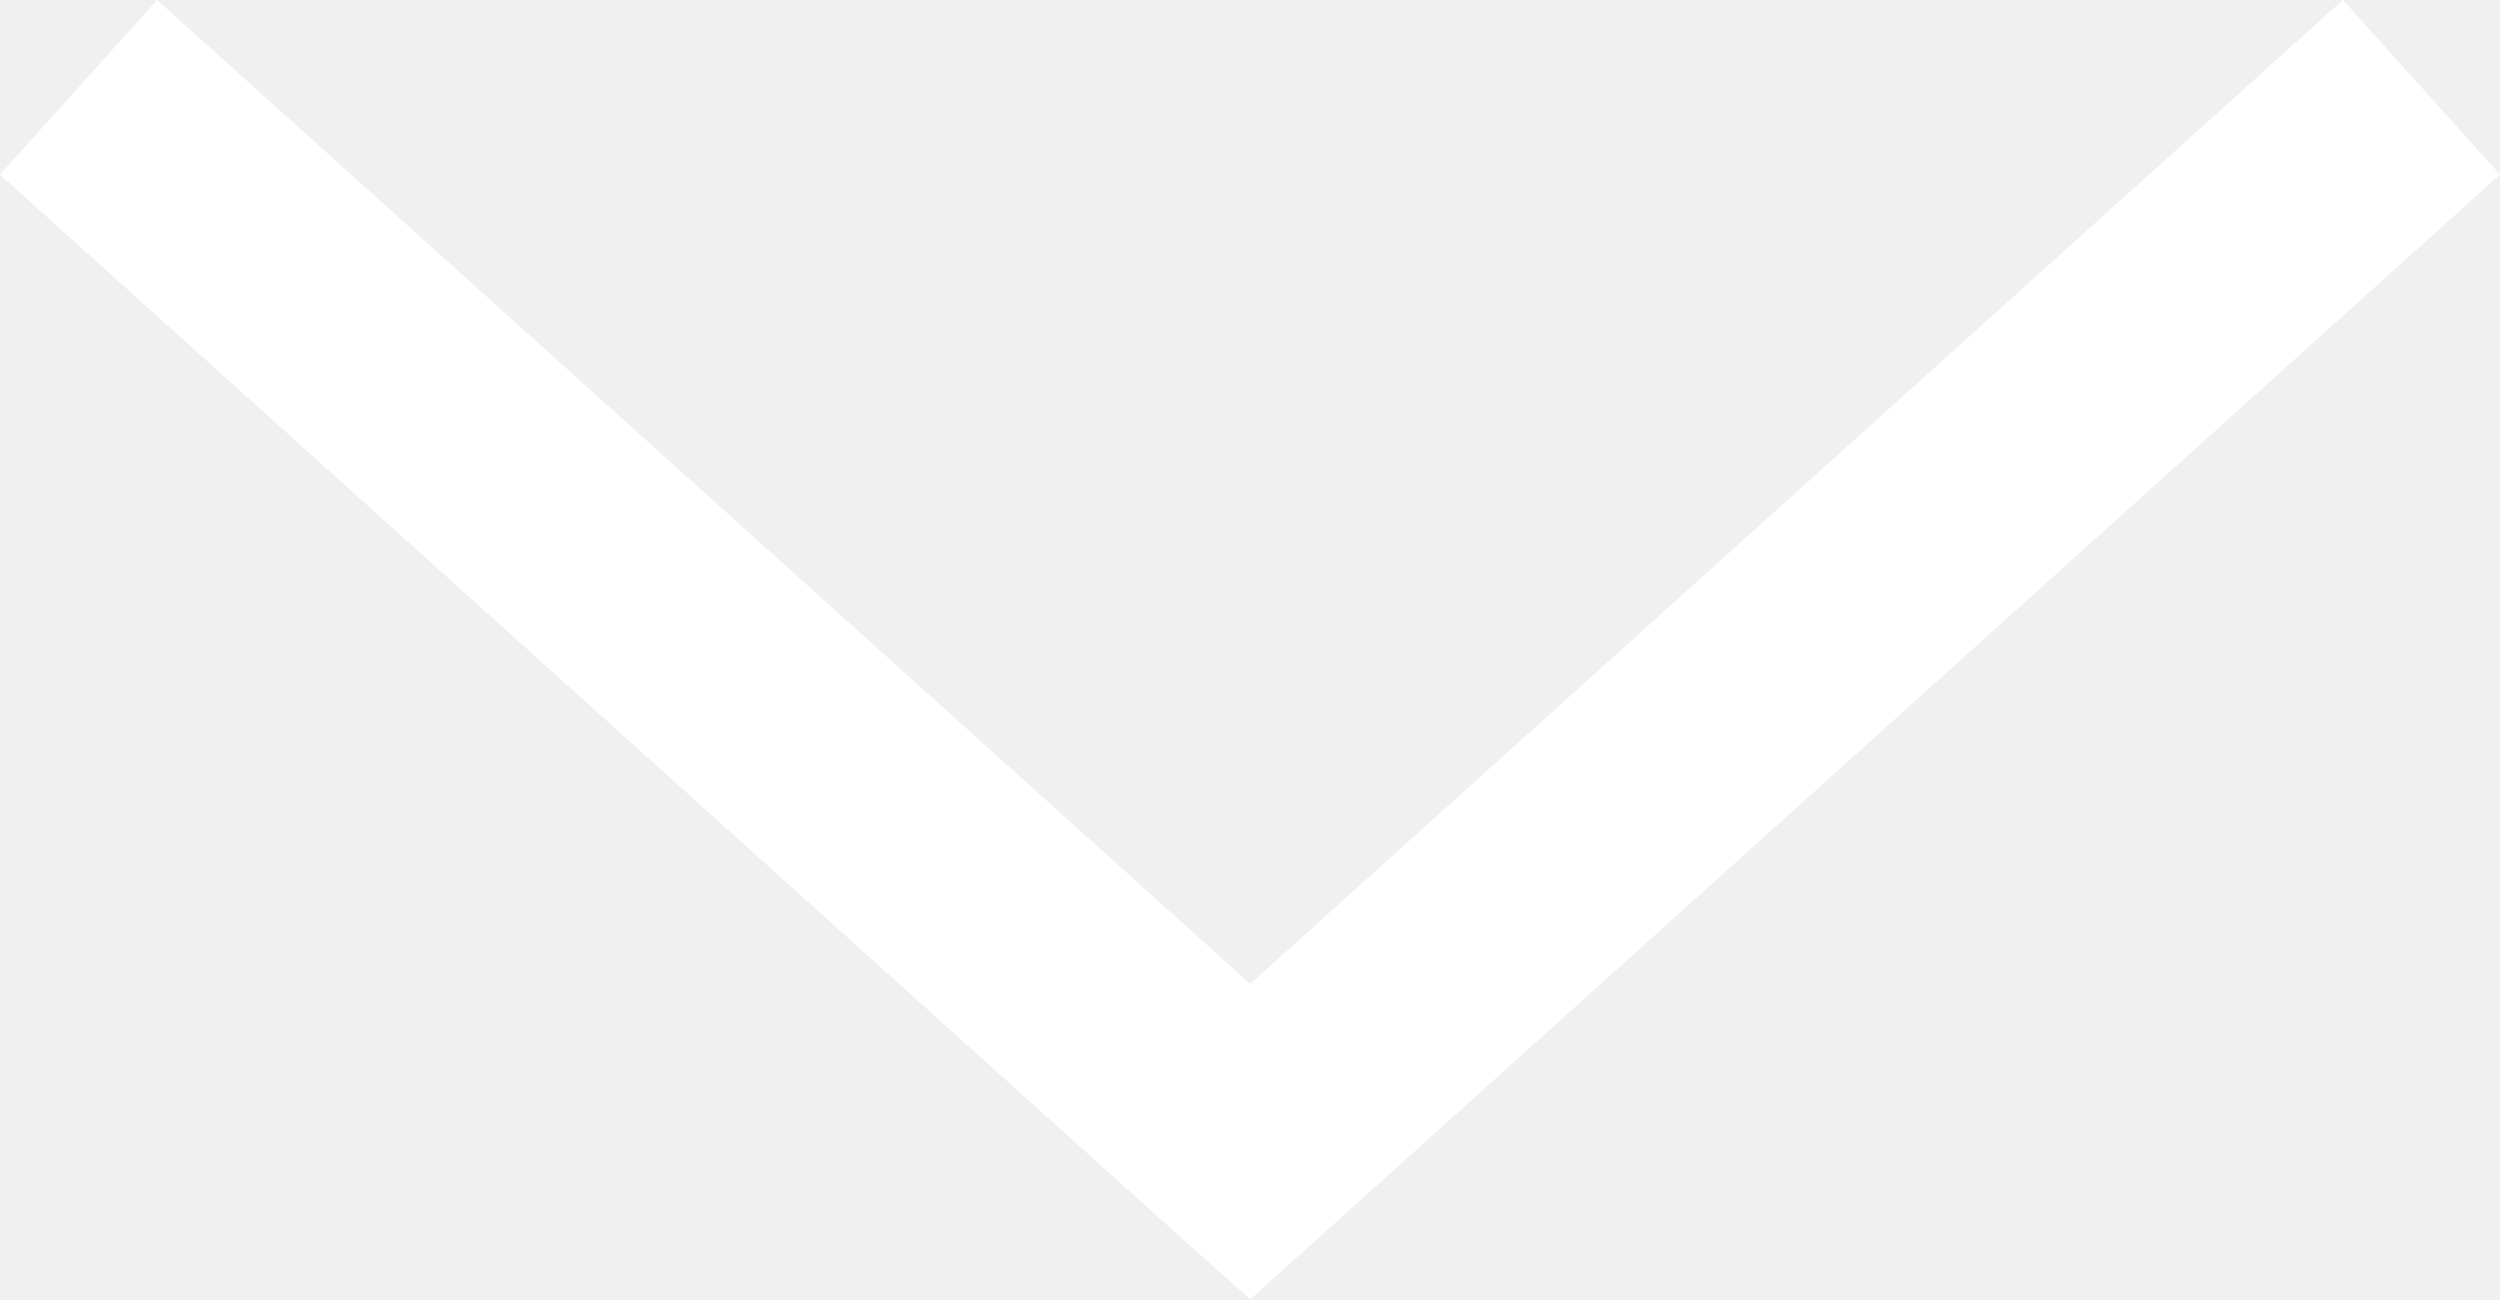
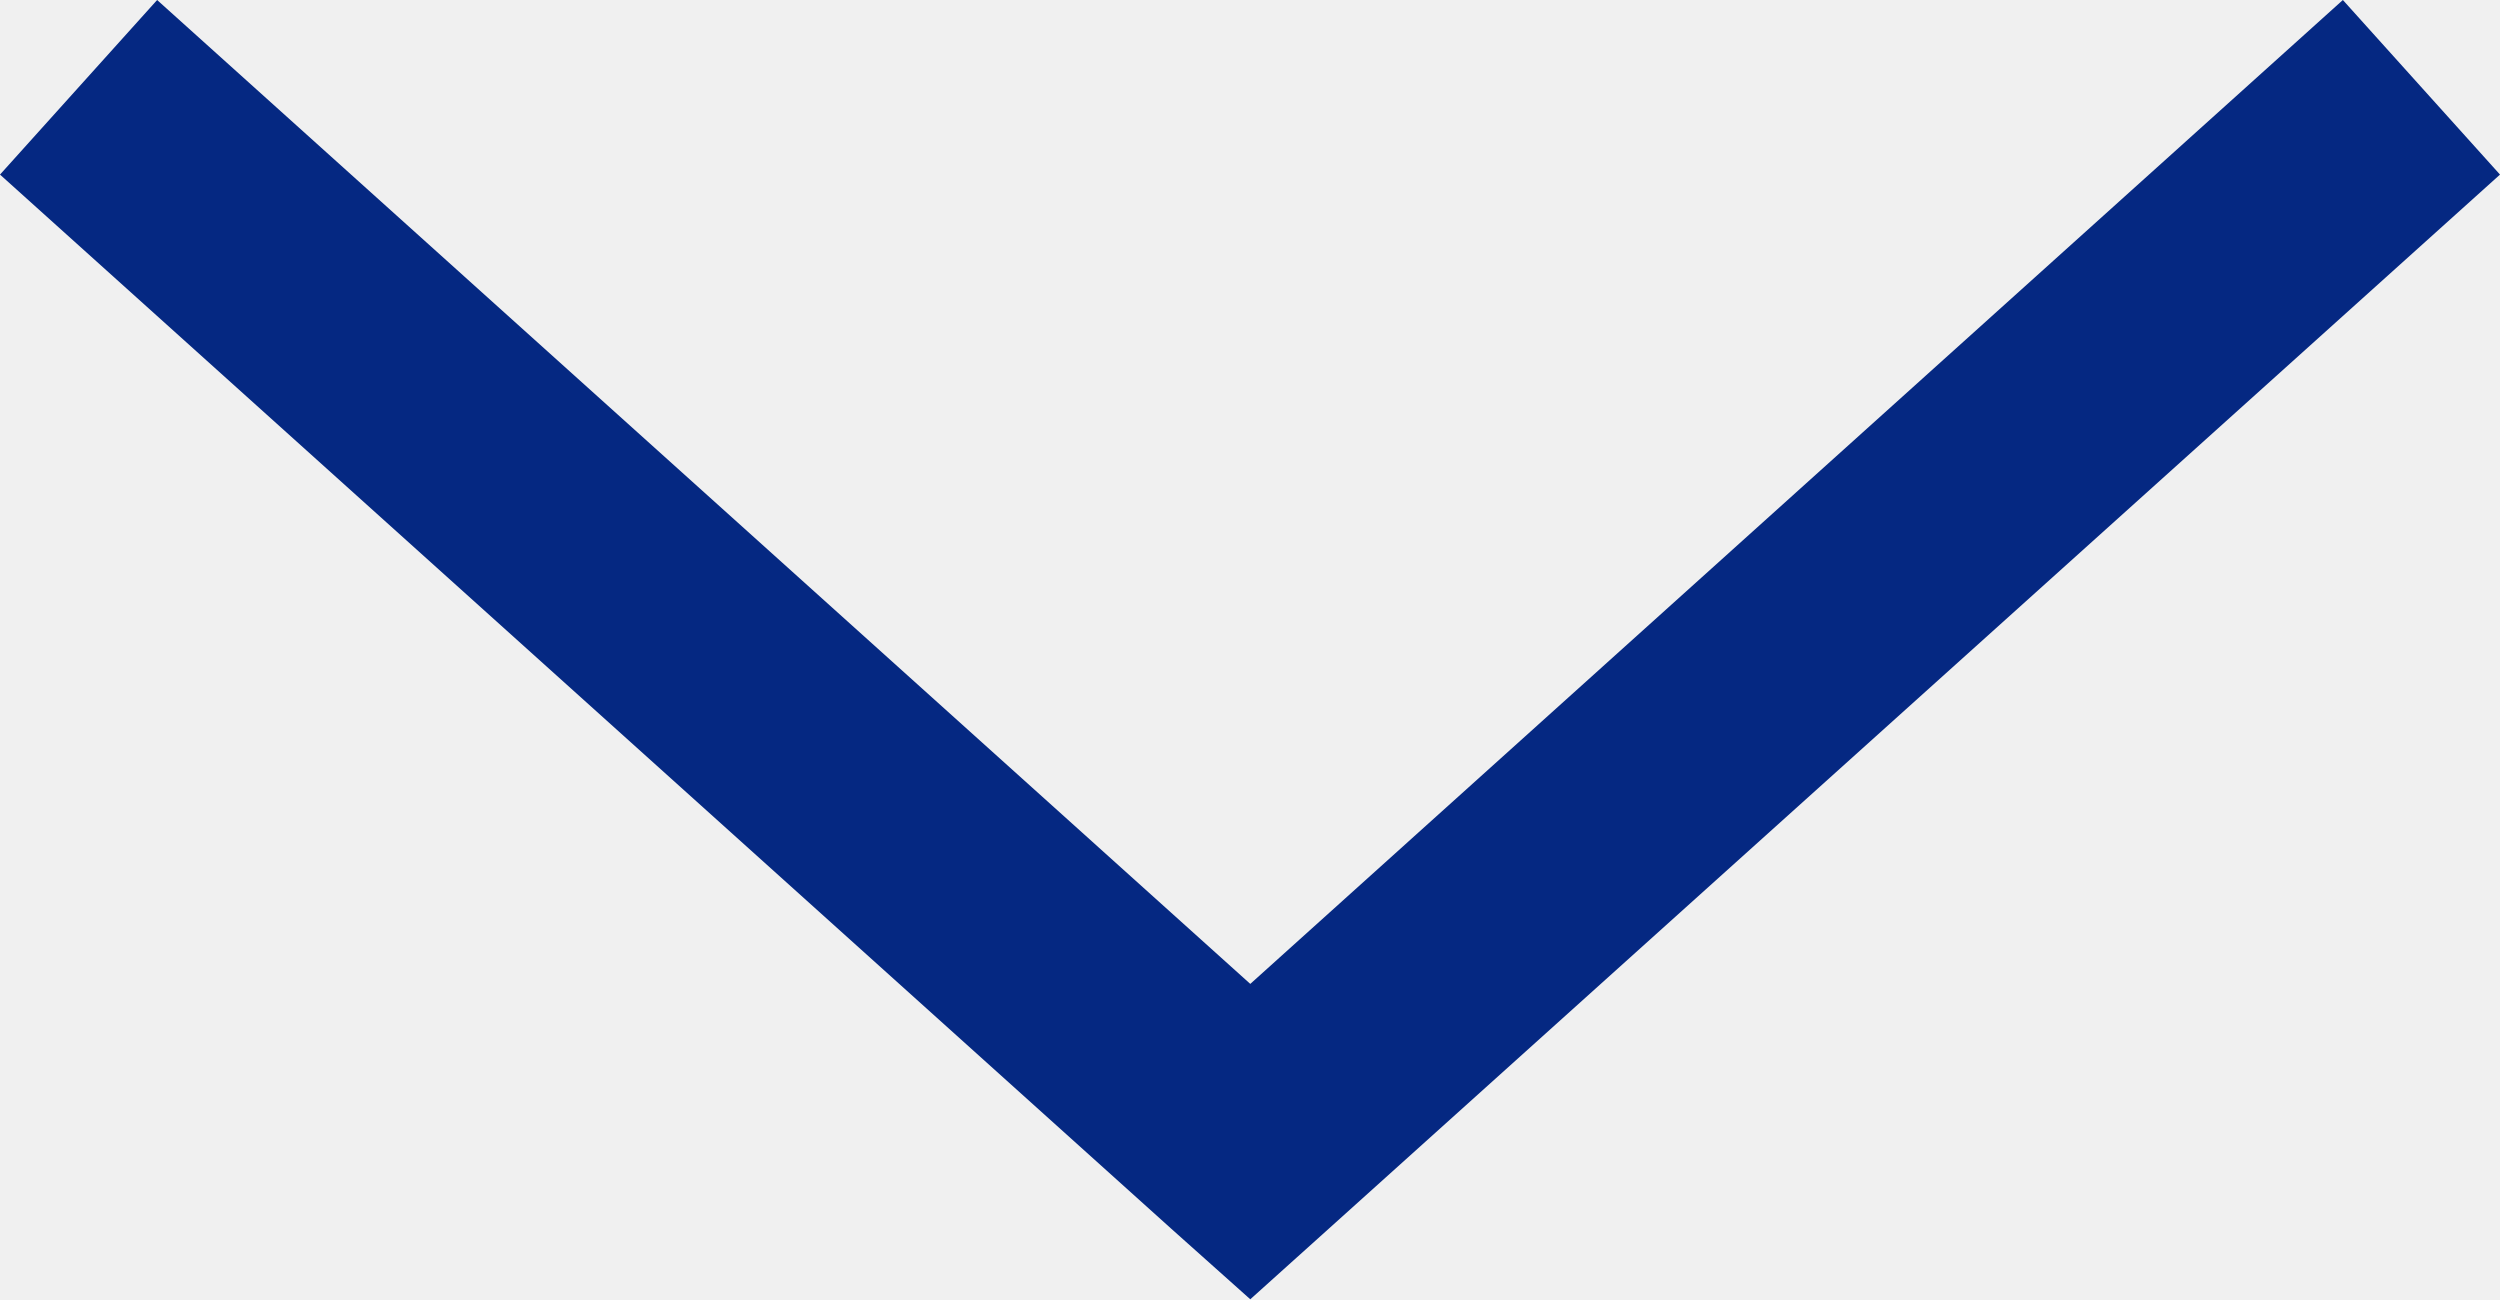
<svg xmlns="http://www.w3.org/2000/svg" viewBox="0 0 44.39 23.07">
  <defs>
-     <style>.cls-1{fill:#fff;}</style>
+     <style>.cls-1{fill:#052882;}</style>
  </defs>
  <g id="Layer_2" data-name="Layer 2">
    <g id="Layer_1-2" data-name="Layer 1">
      <path class="cls-1" d="M22.2,23.07l1.39-1.25L44.39,3.1,41.6,0,22.2,17.47,2.79,0,0,3.1,20.8,21.82Z" />
    </g>
  </g>
</svg>
